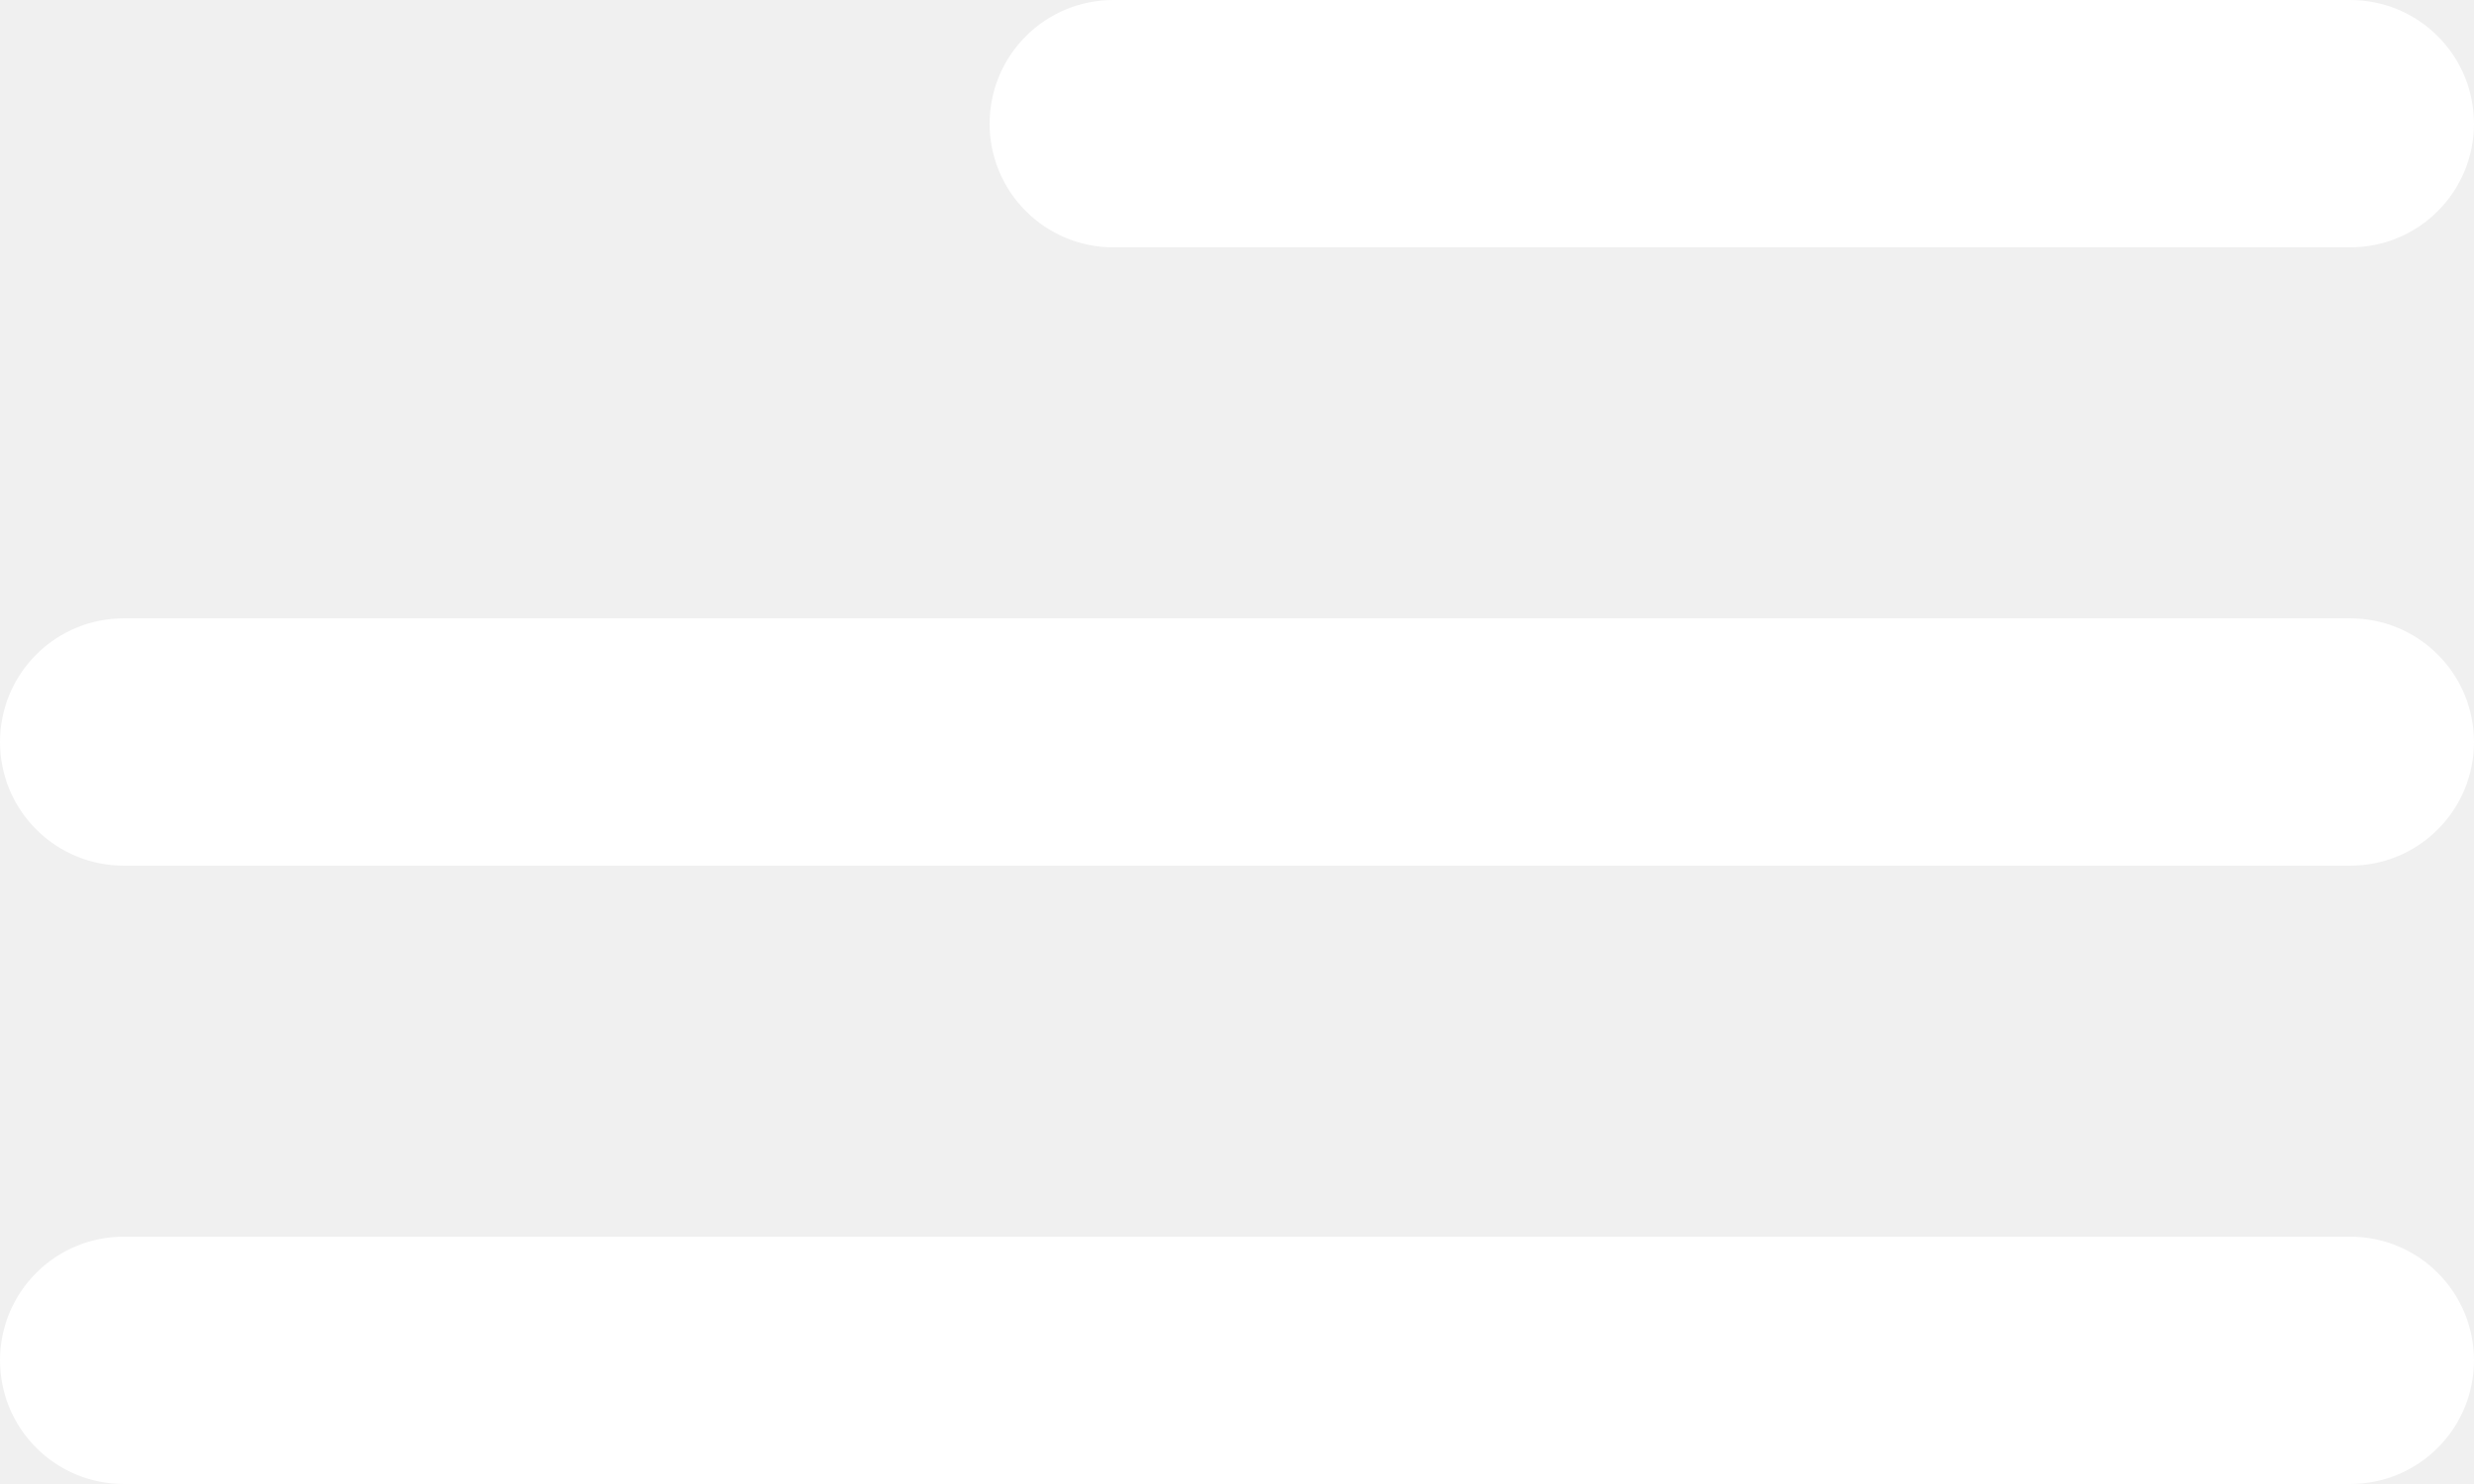
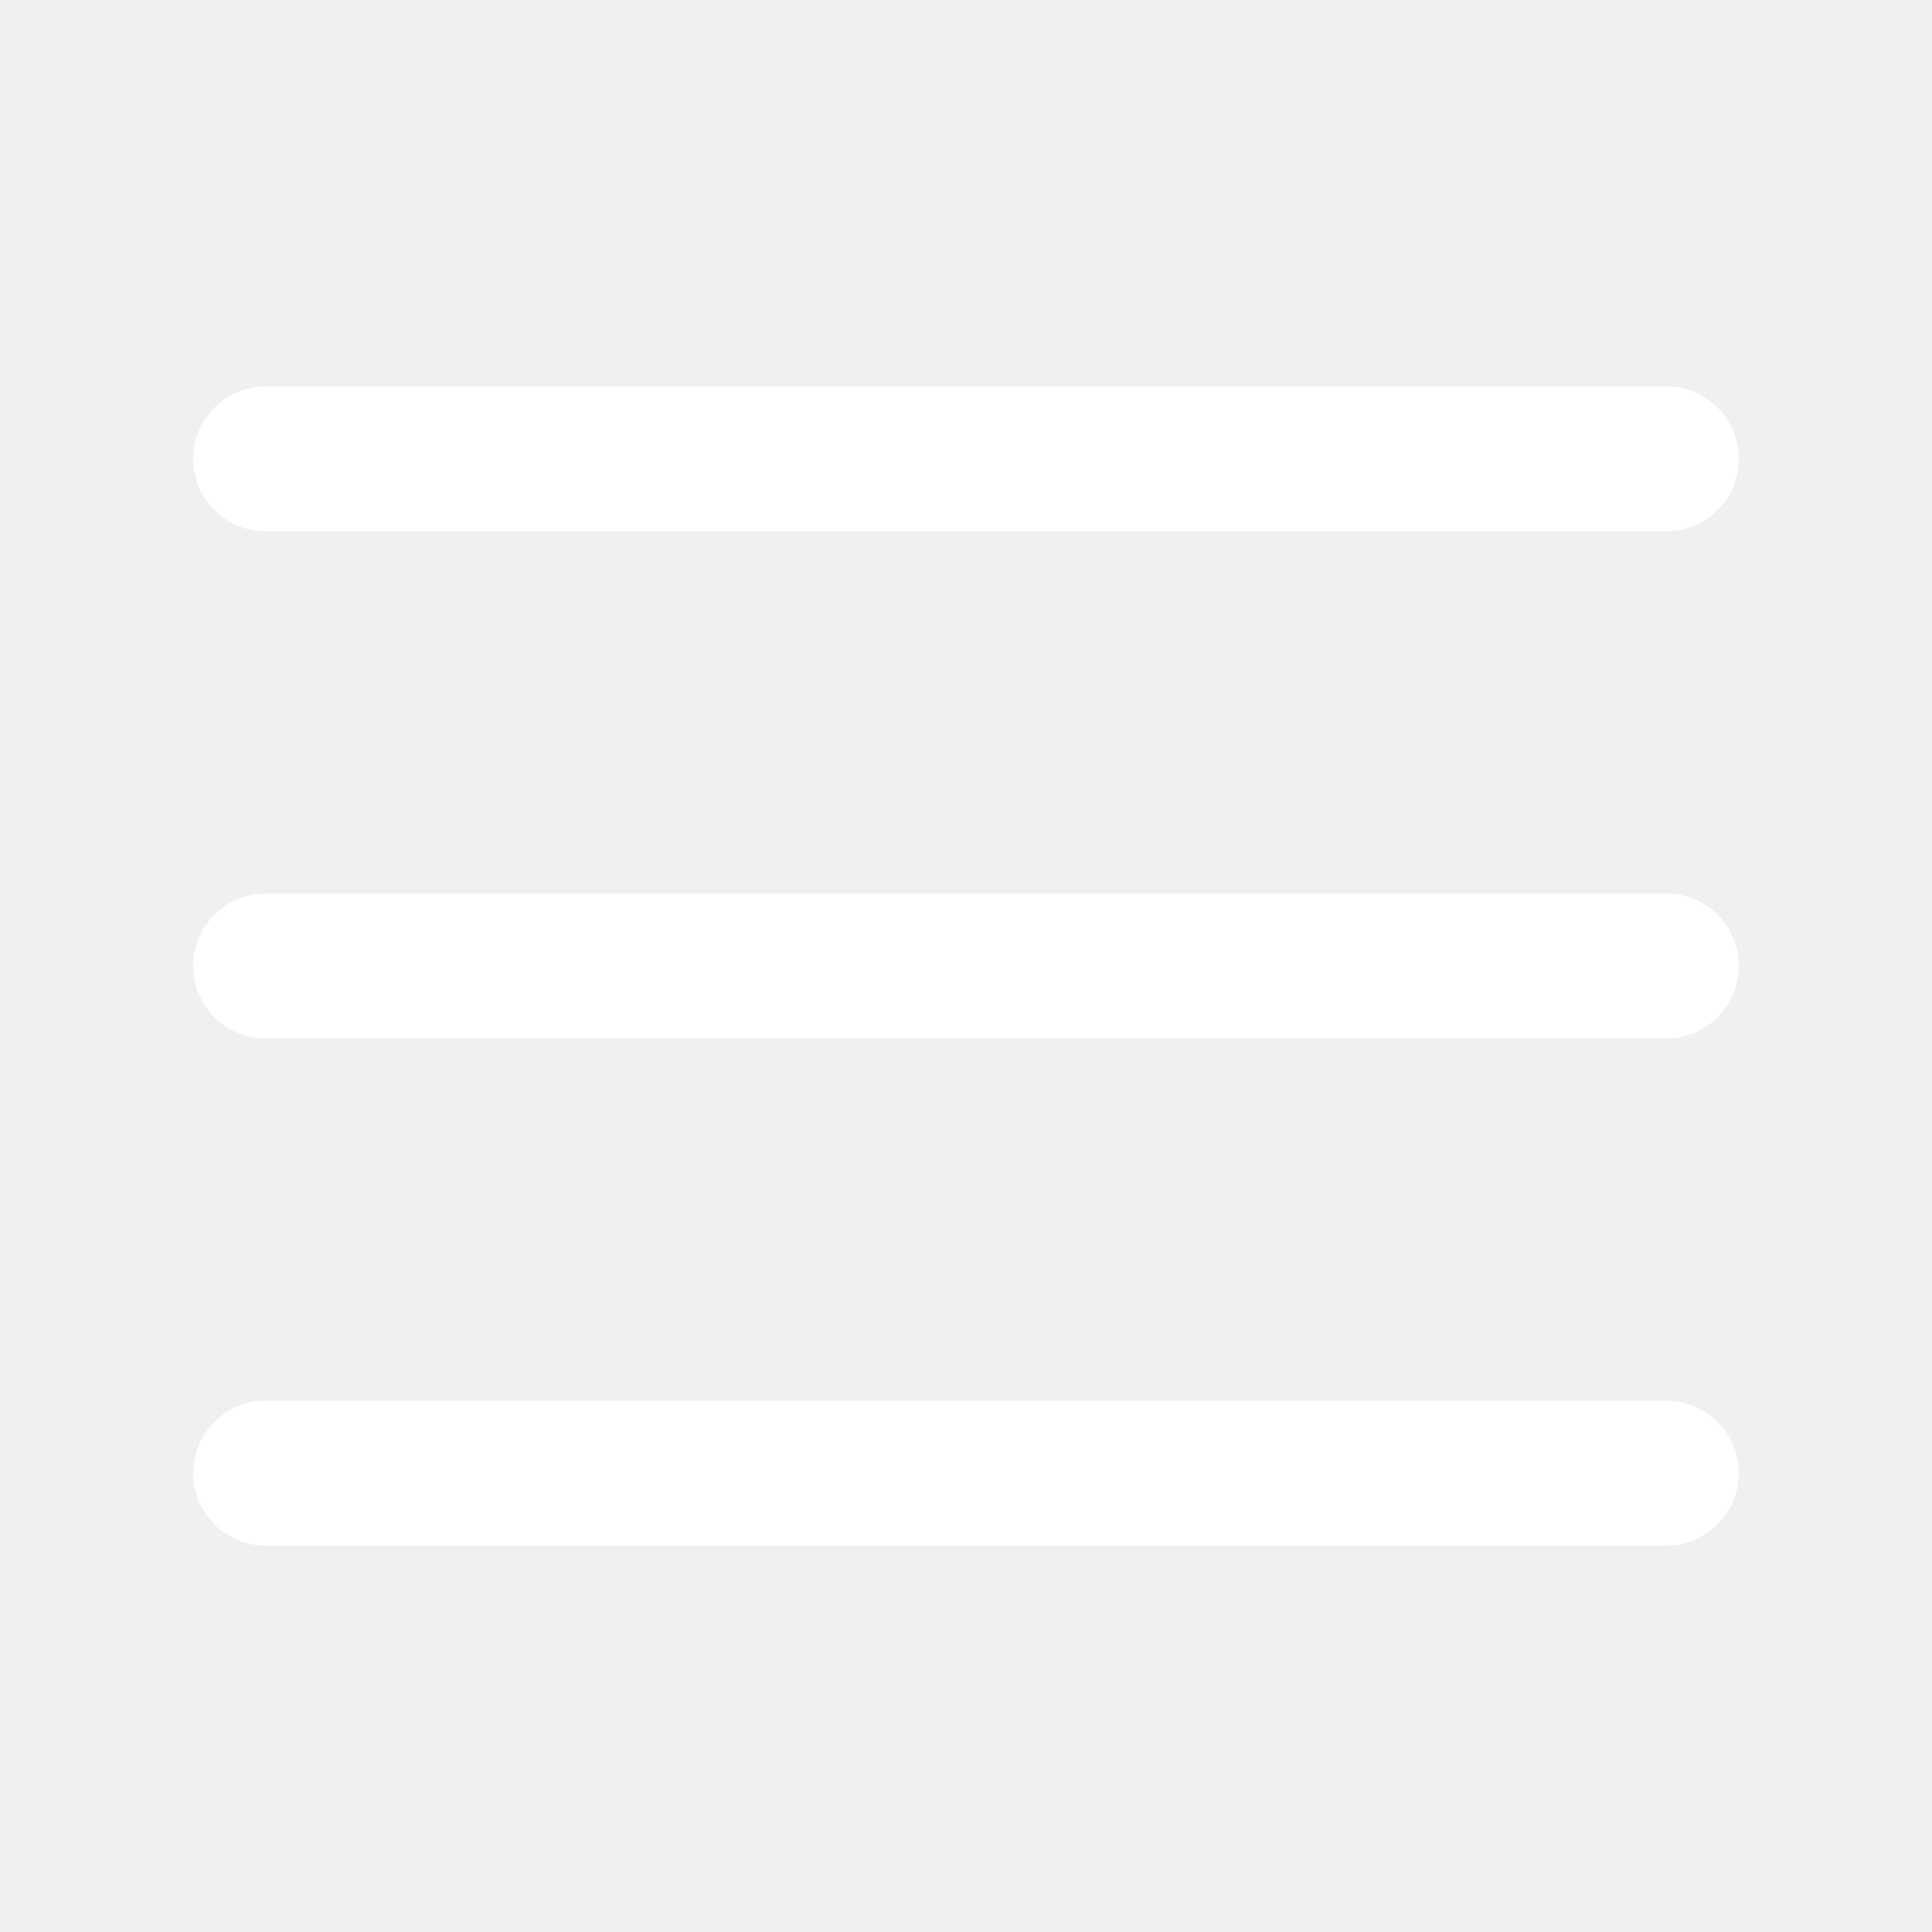
- <svg xmlns="http://www.w3.org/2000/svg" width="20" height="12" viewBox="0 0 20 12" fill="#FFF">
-   <path d="M9 2L19 2C19.265 2 19.52 1.895 19.707 1.707C19.895 1.52 20 1.265 20 1C20 0.735 19.895 0.48 19.707 0.293C19.52 0.105 19.265 0 19 0L9 0C8.735 0 8.48 0.105 8.293 0.293C8.105 0.48 8 0.735 8 1C8 1.265 8.105 1.52 8.293 1.707C8.48 1.895 8.735 2 9 2ZM19 10L1 10C0.735 10 0.48 10.105 0.293 10.293C0.105 10.48 0 10.735 0 11C0 11.265 0.105 11.52 0.293 11.707C0.48 11.895 0.735 12 1 12L19 12C19.265 12 19.52 11.895 19.707 11.707C19.895 11.52 20 11.265 20 11C20 10.735 19.895 10.48 19.707 10.293C19.52 10.105 19.265 10 19 10V10ZM1 7L19 7C19.265 7 19.52 6.895 19.707 6.707C19.895 6.52 20 6.265 20 6C20 5.735 19.895 5.48 19.707 5.293C19.52 5.105 19.265 5 19 5L1 5C0.735 5 0.48 5.105 0.293 5.293C0.105 5.48 0 5.735 0 6C0 6.265 0.105 6.52 0.293 6.707C0.48 6.895 0.735 7 1 7Z" fill="#FFFFFF" />
+ <svg xmlns="http://www.w3.org/2000/svg" viewBox="0 0 20 20" fill="#FE4365" class="w-5 h-5">
+   <path fill-rule="evenodd" d="M2 4.75A.75.75 0 012.75 4h14.5a.75.75 0 010 1.5H2.75A.75.75 0 012 4.75zM2 10a.75.75 0 01.75-.75h14.5a.75.75 0 010 1.5H2.75A.75.75 0 012 10zm0 5.25a.75.75 0 01.75-.75h14.5a.75.75 0 010 1.5H2.75a.75.75 0 01-.75-.75z" clip-rule="evenodd" fill="#ffffff" />
</svg>
